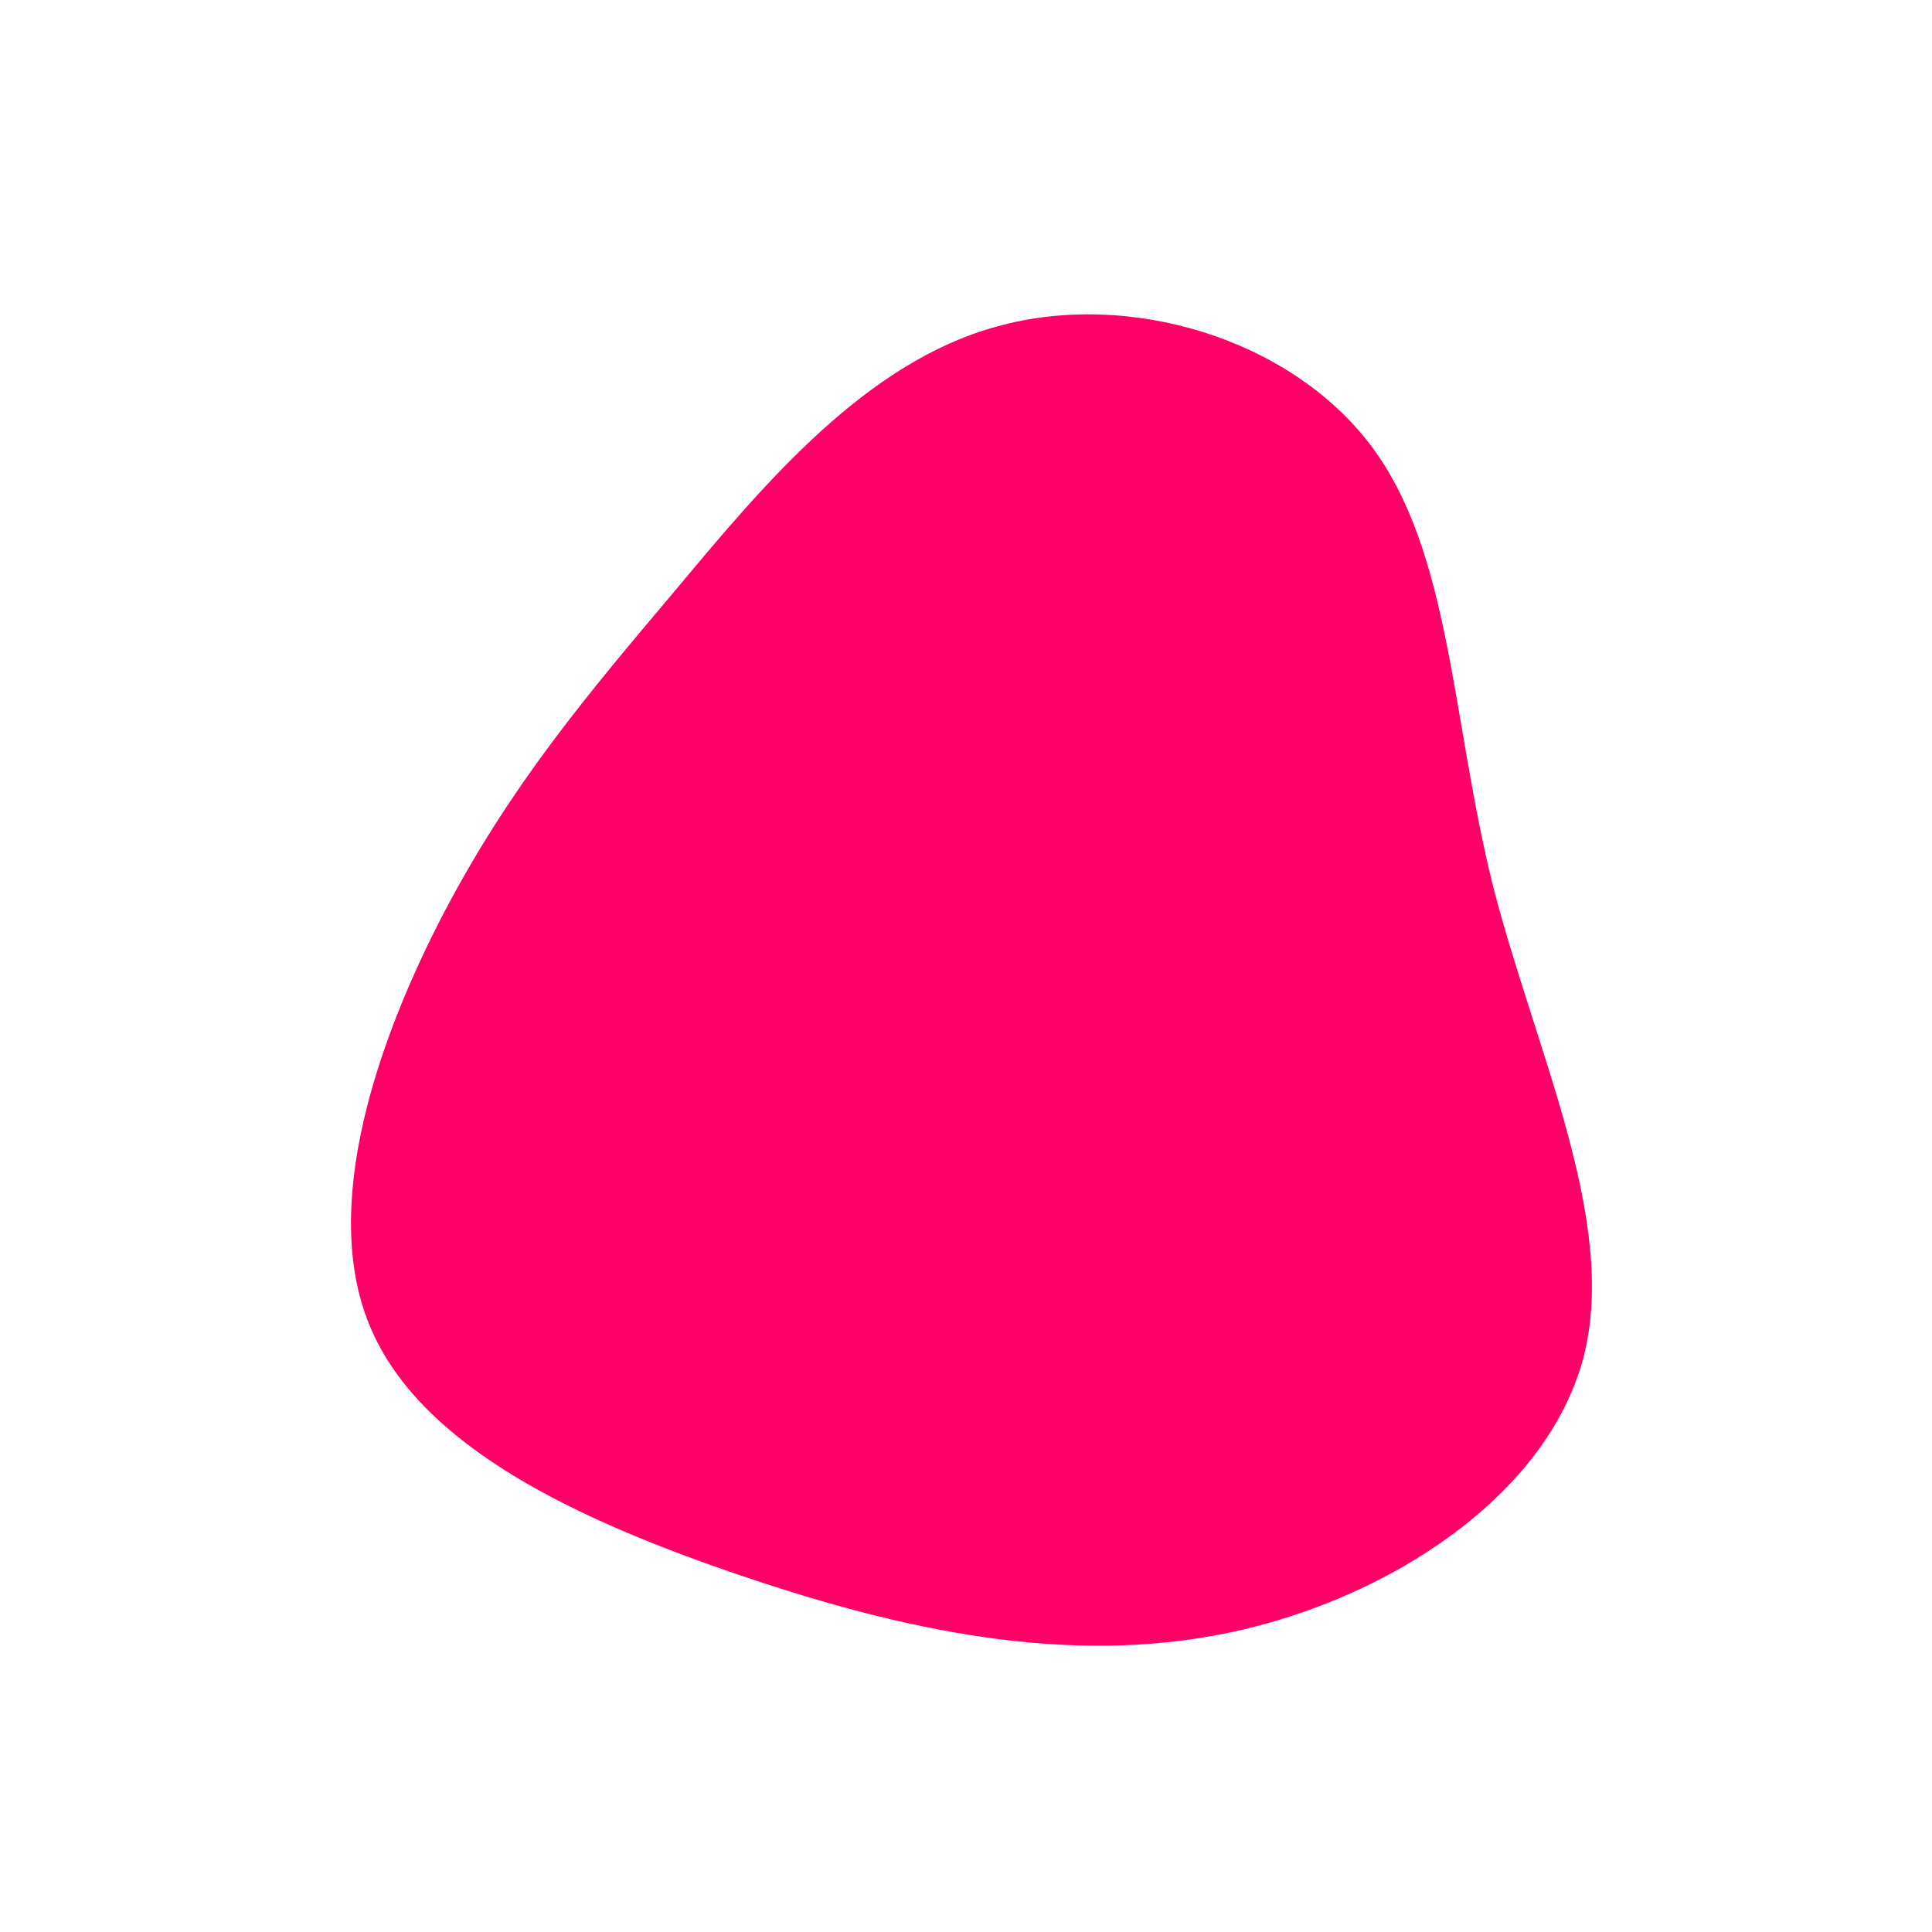
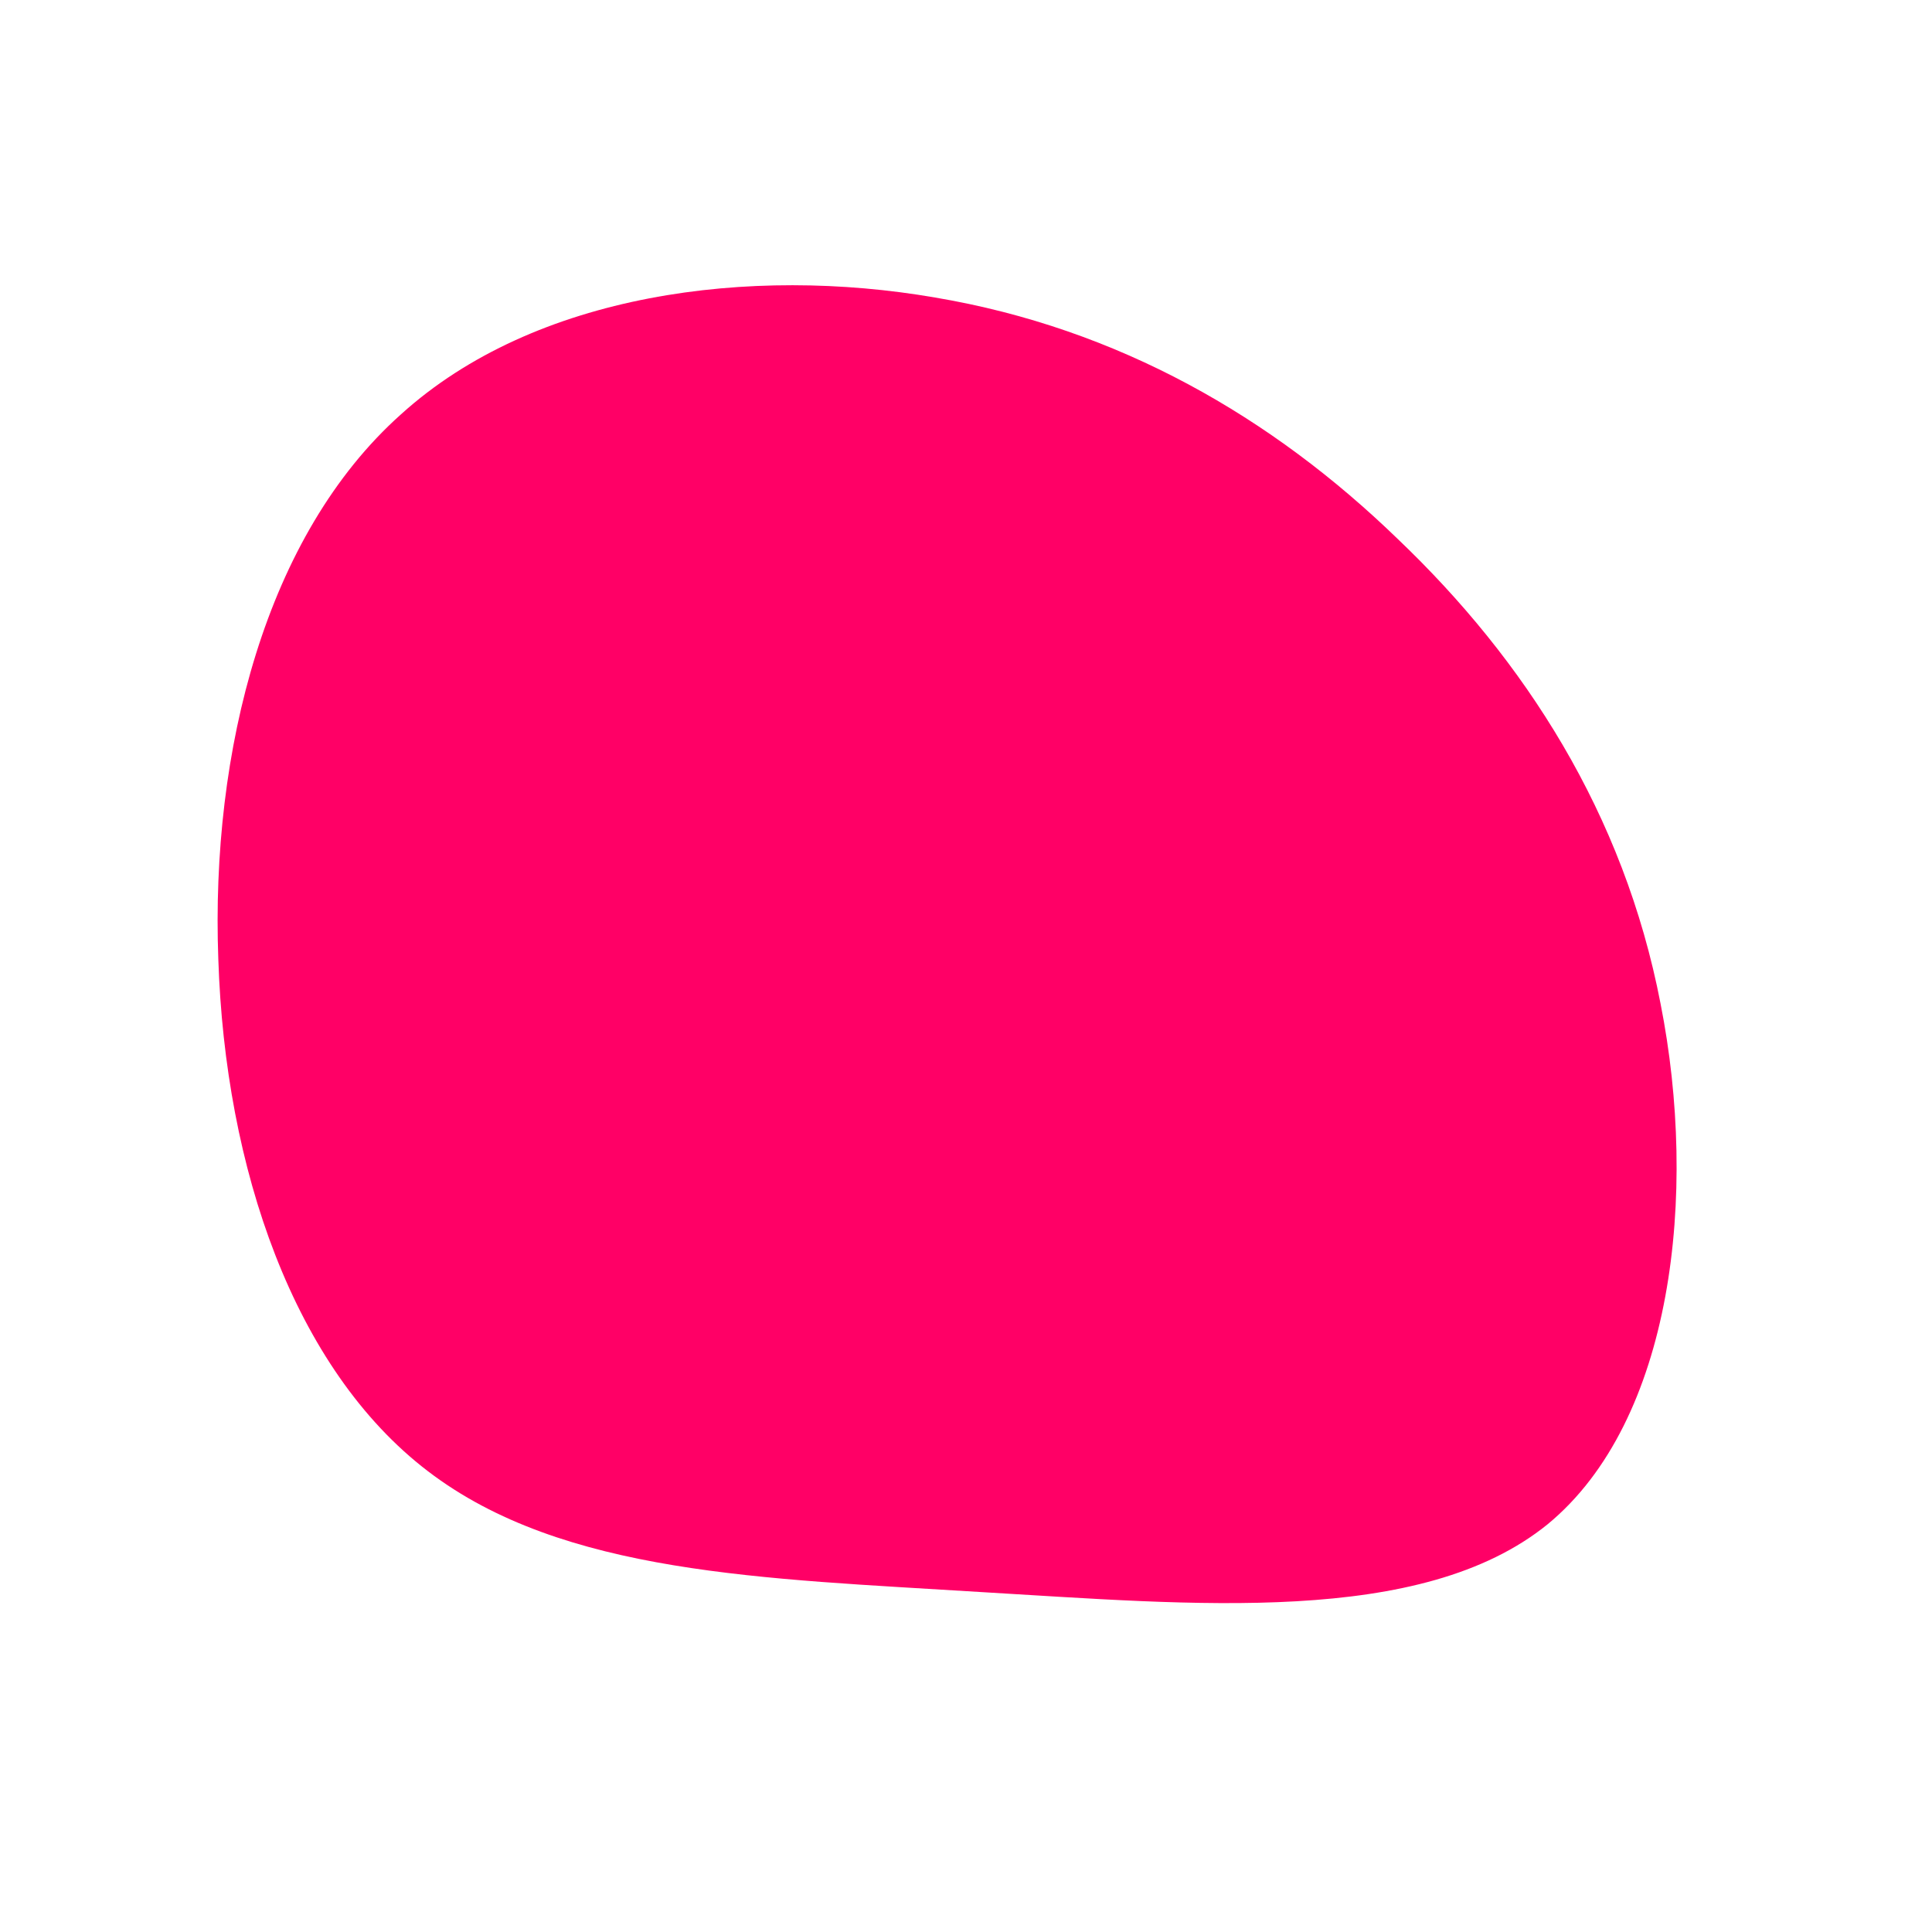
<svg xmlns="http://www.w3.org/2000/svg" viewBox="0 0 200 200">
-   <path fill="#FF0066" d="M41.9,-53.9C50.2,-42.9,50.2,-25.9,54.5,-8.5C58.9,8.8,67.6,26.4,63.9,40.6C60.1,54.8,43.9,65.5,27.3,69C10.6,72.5,-6.5,68.8,-23.3,63.1C-40.1,57.4,-56.5,49.8,-61.7,37.3C-66.9,24.9,-60.9,7.6,-54,-5.6C-47,-18.9,-39.2,-28.1,-30,-39C-20.9,-49.9,-10.4,-62.5,3.2,-66.2C16.8,-70,33.5,-65,41.9,-53.9Z" transform="translate(100 100)" />
+   <path fill="#FF0066" d="M44.7,-44.2C57.8,-31.7,68.1,-15.8,71.9,3.9C75.8,23.6,73.2,47.1,60.2,57.8C47.1,68.4,23.6,66.1,1.4,64.8C-20.9,63.4,-41.7,63,-55.7,52.3C-69.6,41.7,-76.7,20.9,-77.4,-0.7C-78.2,-22.3,-72.5,-44.6,-58.5,-57.1C-44.6,-69.7,-22.3,-72.5,-3.2,-69.2C15.8,-66,31.7,-56.8,44.7,-44.2Z" transform="translate(100 100)" />
</svg>
